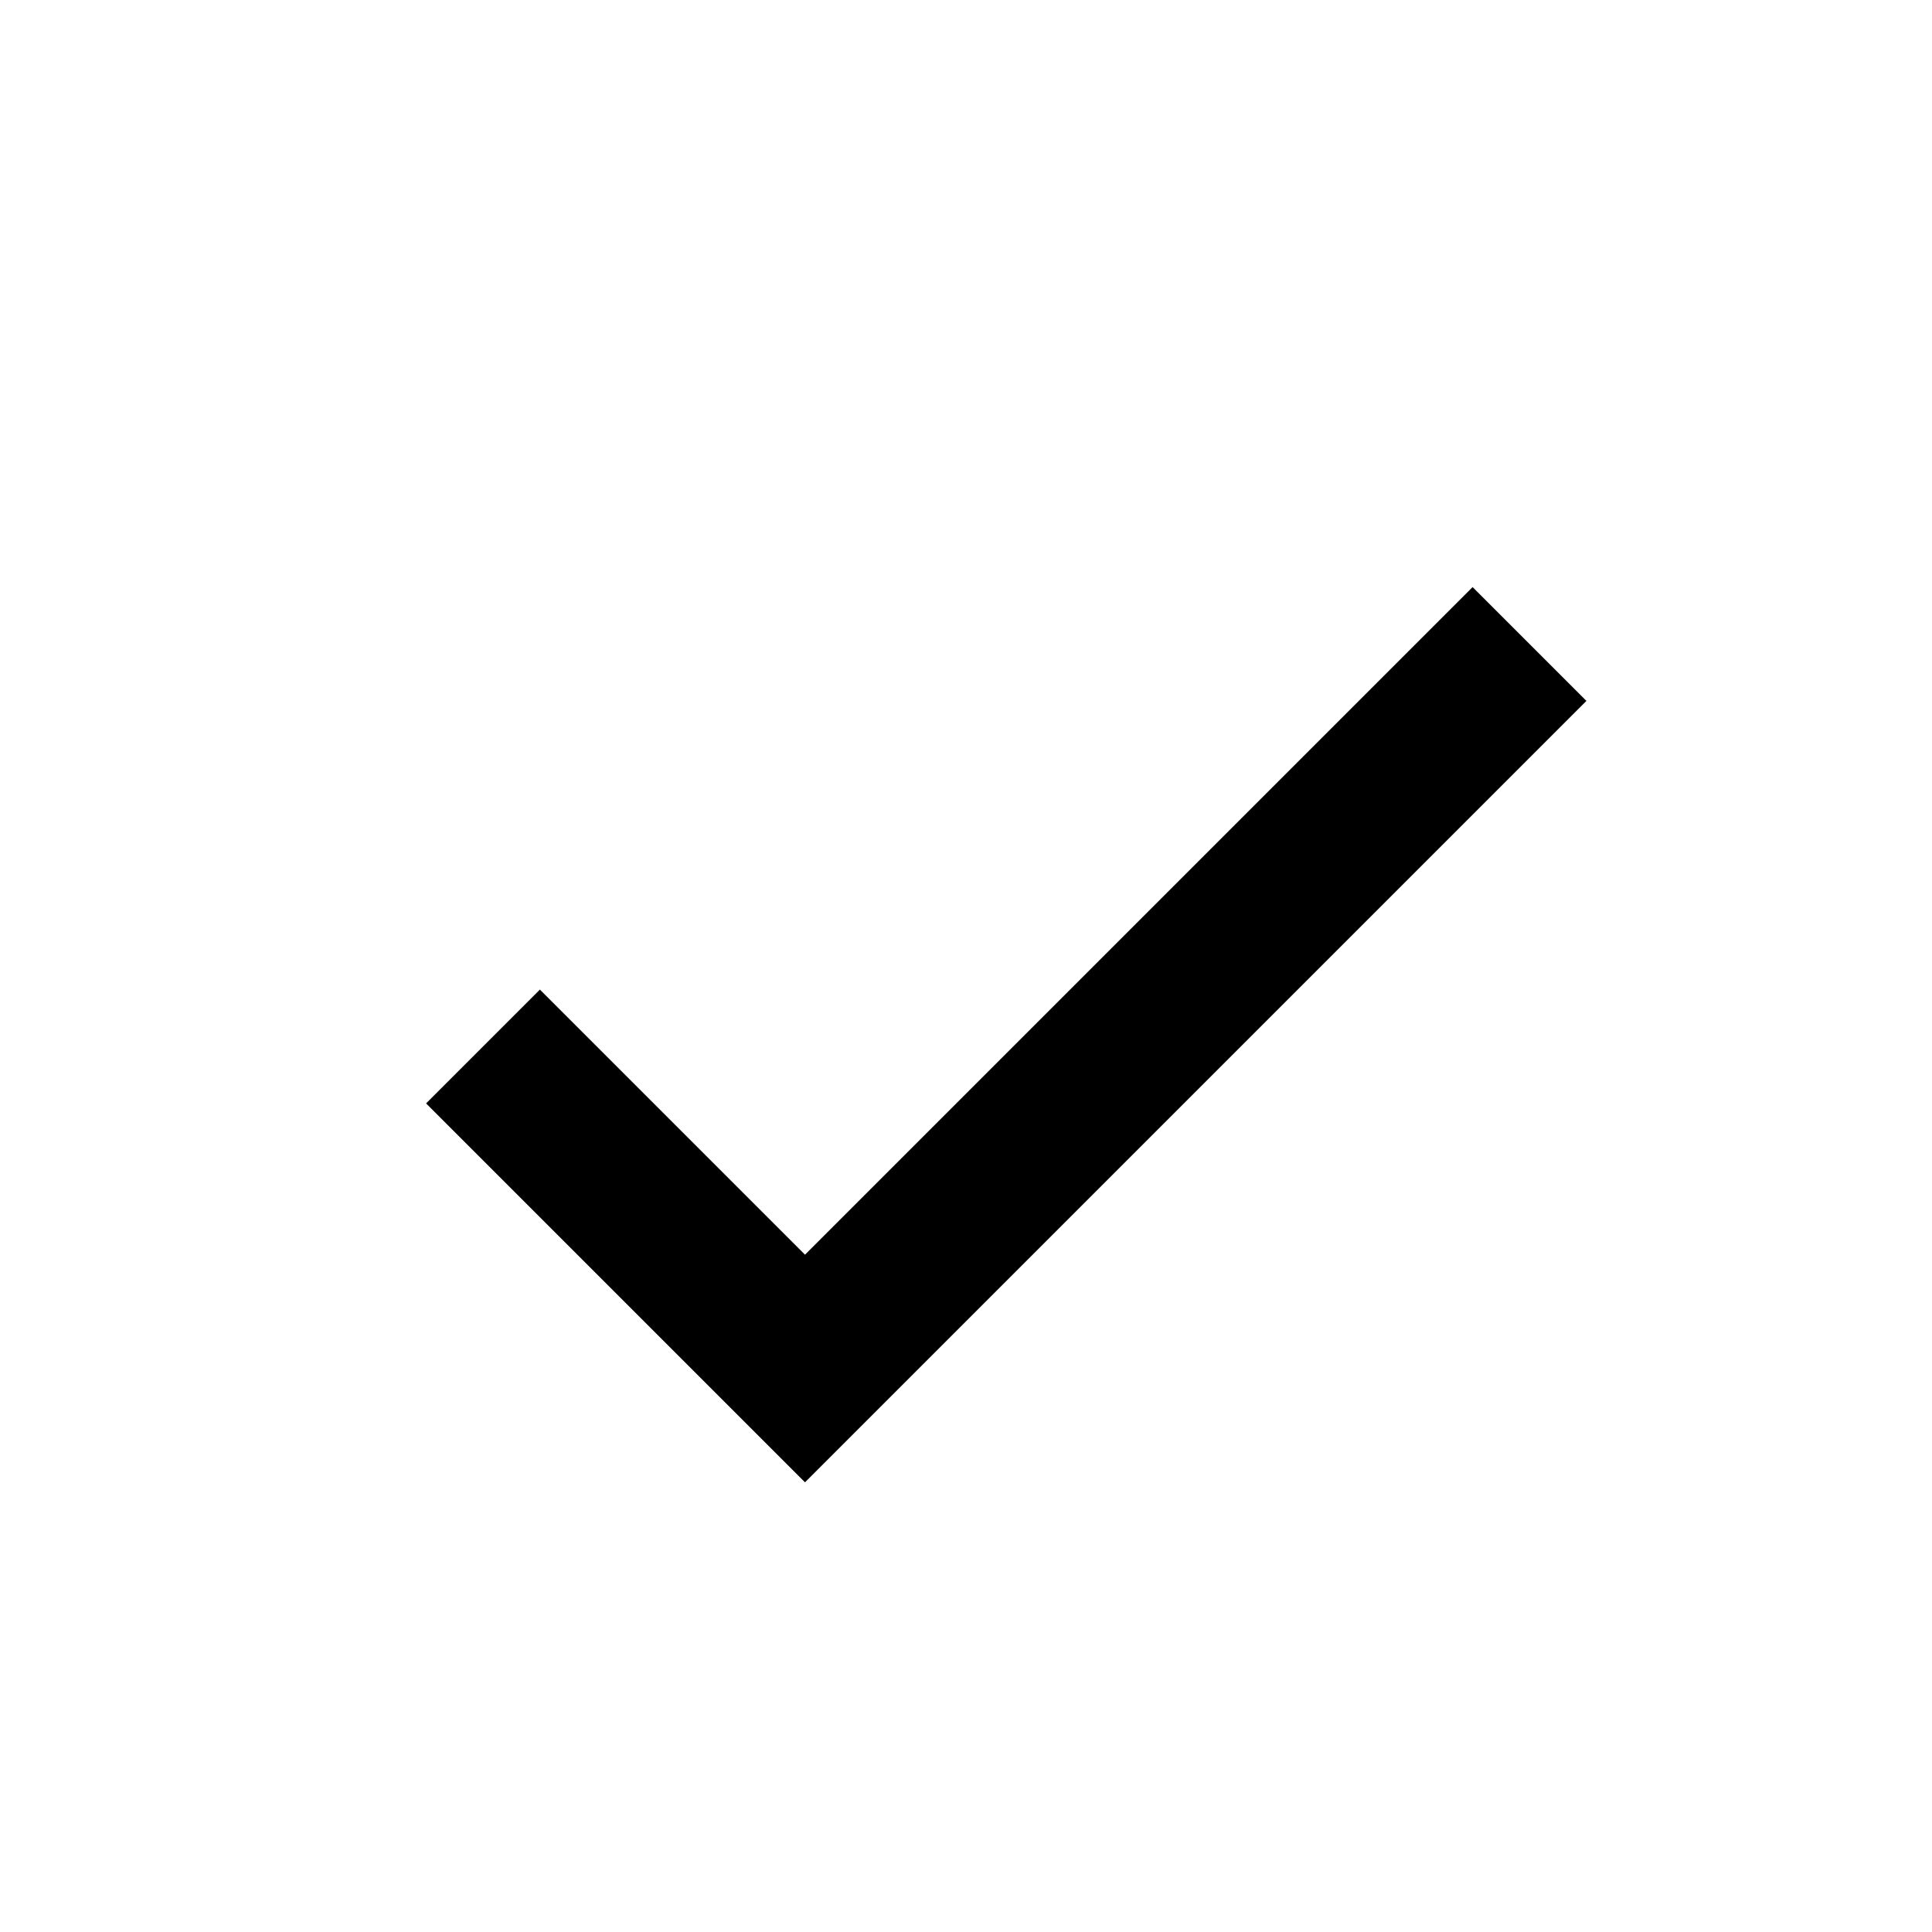
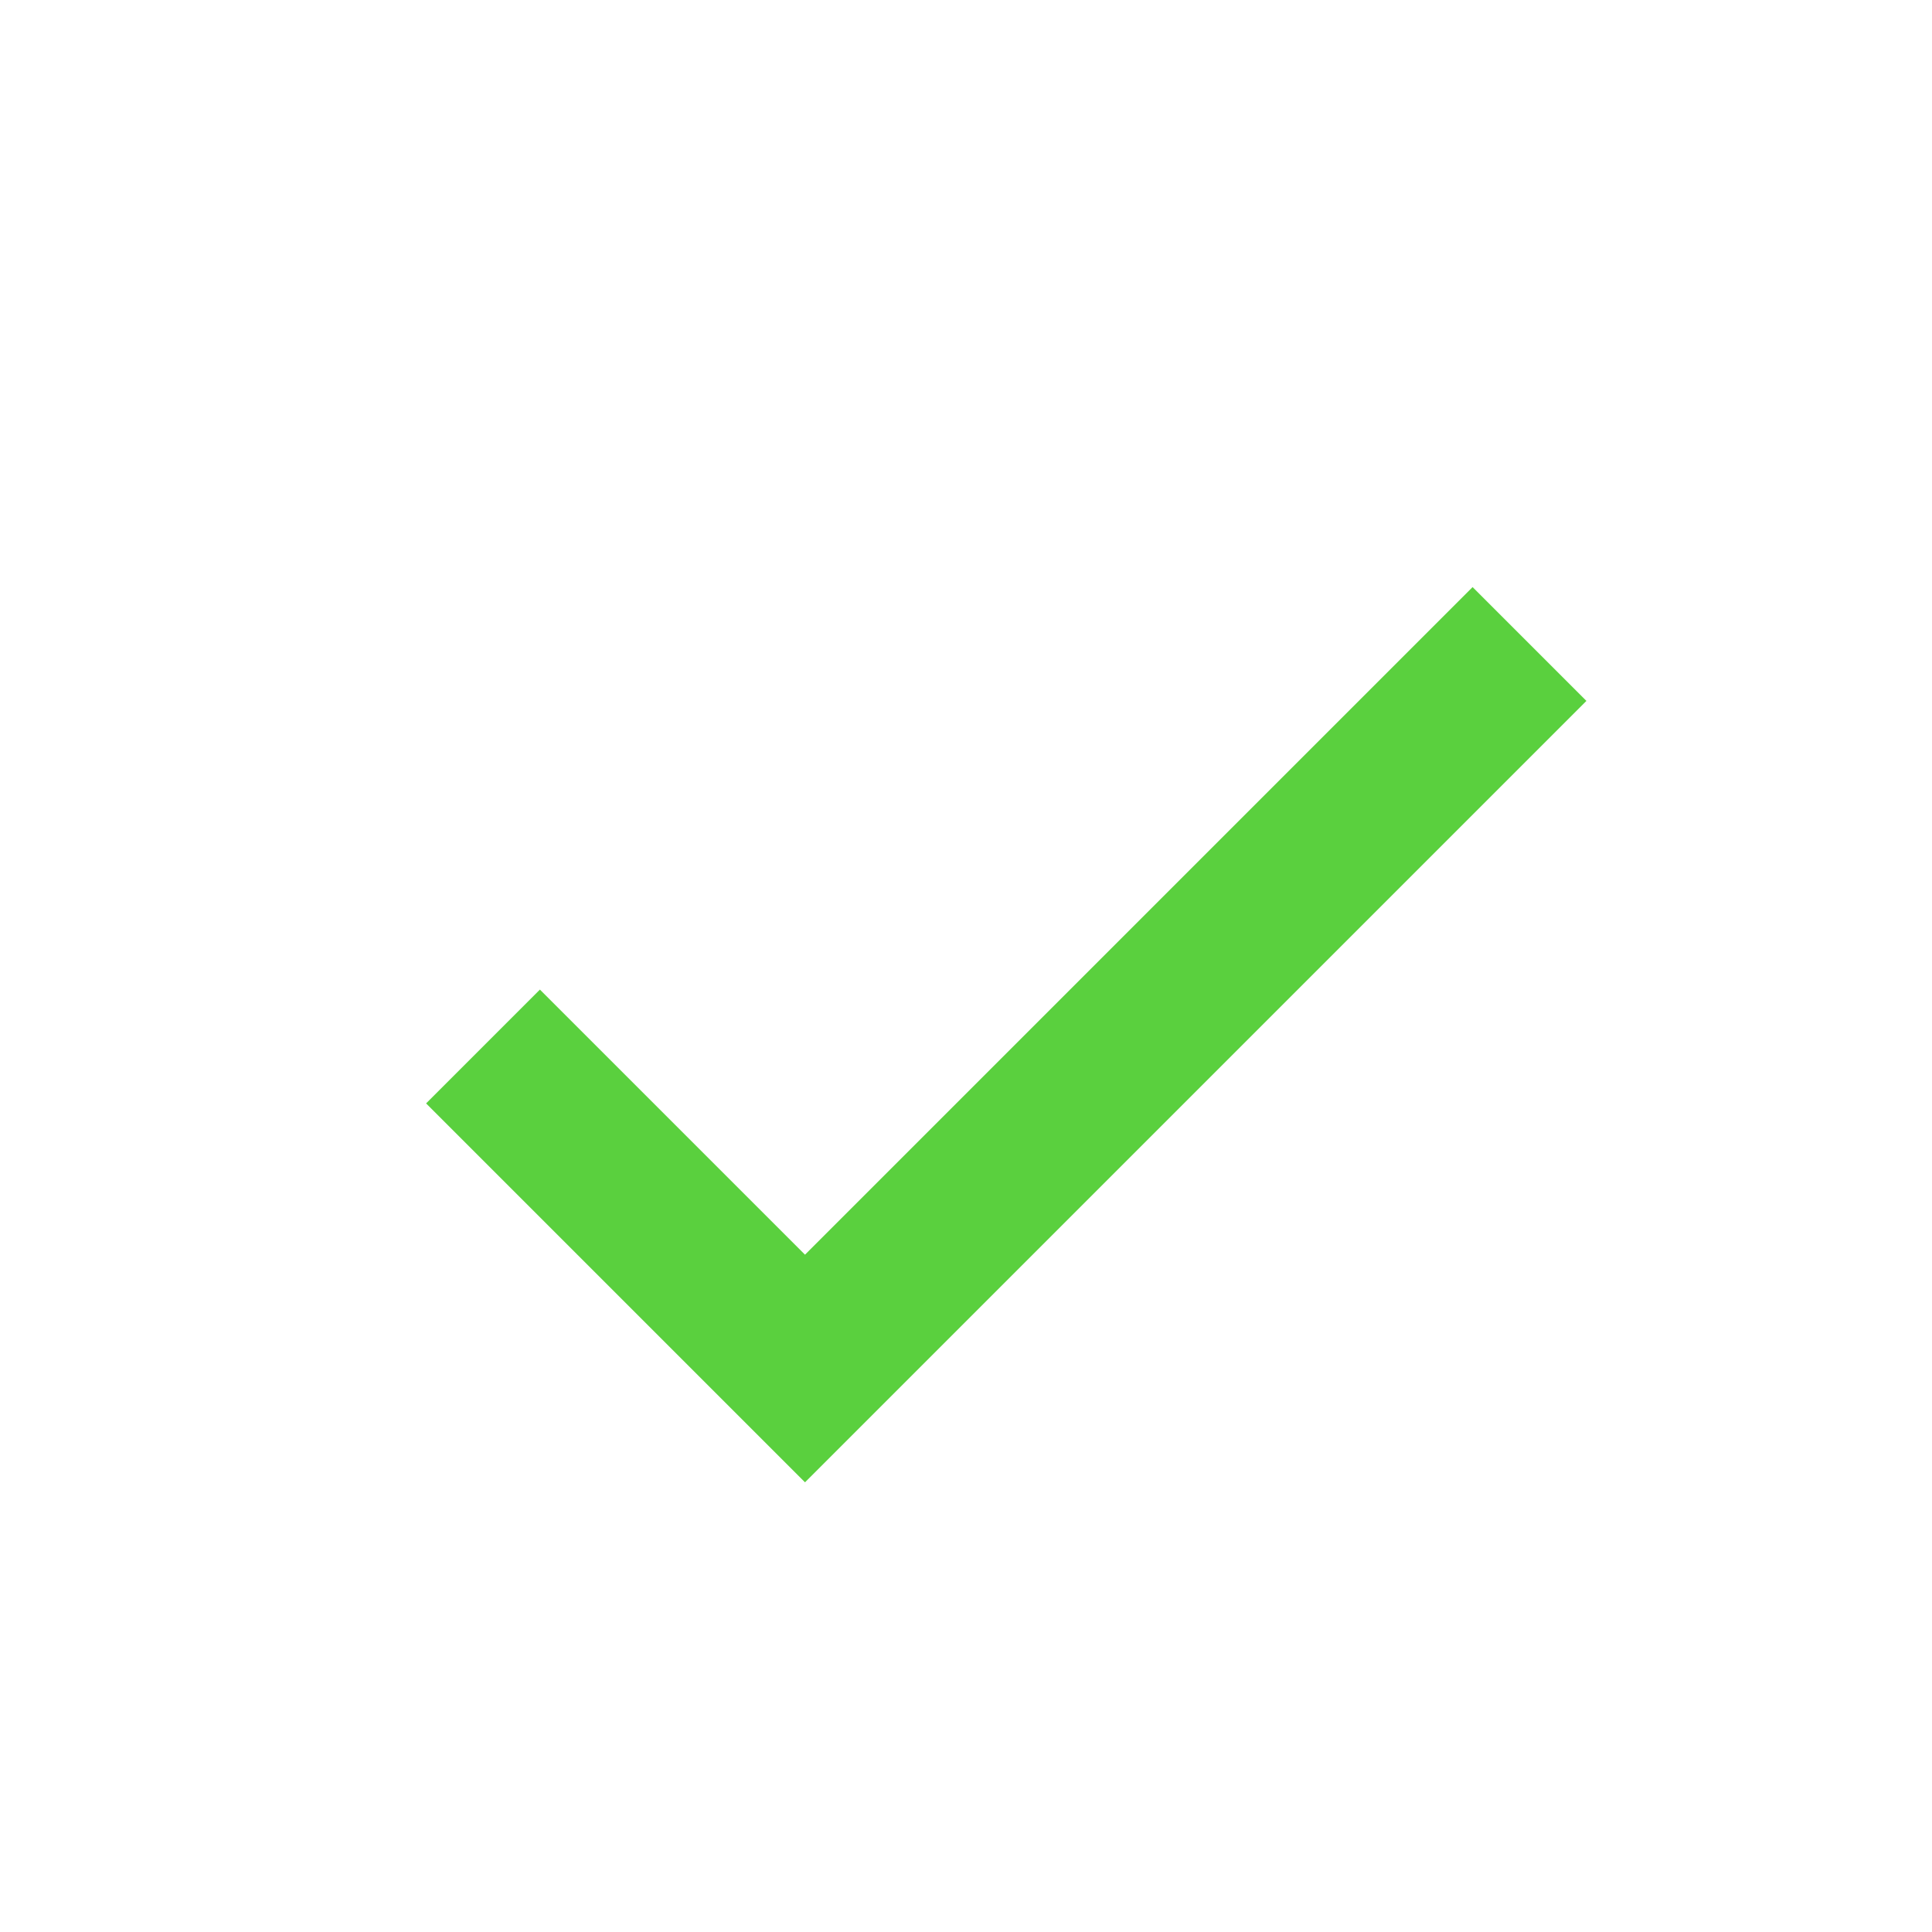
- <svg xmlns="http://www.w3.org/2000/svg" width="24" height="24" viewBox="0 0 24 24" style="fill: rgba(0, 0, 0, 1);transform: ;msFilter:;">
+ <svg xmlns="http://www.w3.org/2000/svg" width="24" height="24" viewBox="0 0 24 24" style="fill: rgba(90, 208, 62, 1);transform: ;msFilter:;">
  <path d="m10 15.586-3.293-3.293-1.414 1.414L10 18.414l9.707-9.707-1.414-1.414z" />
</svg>
